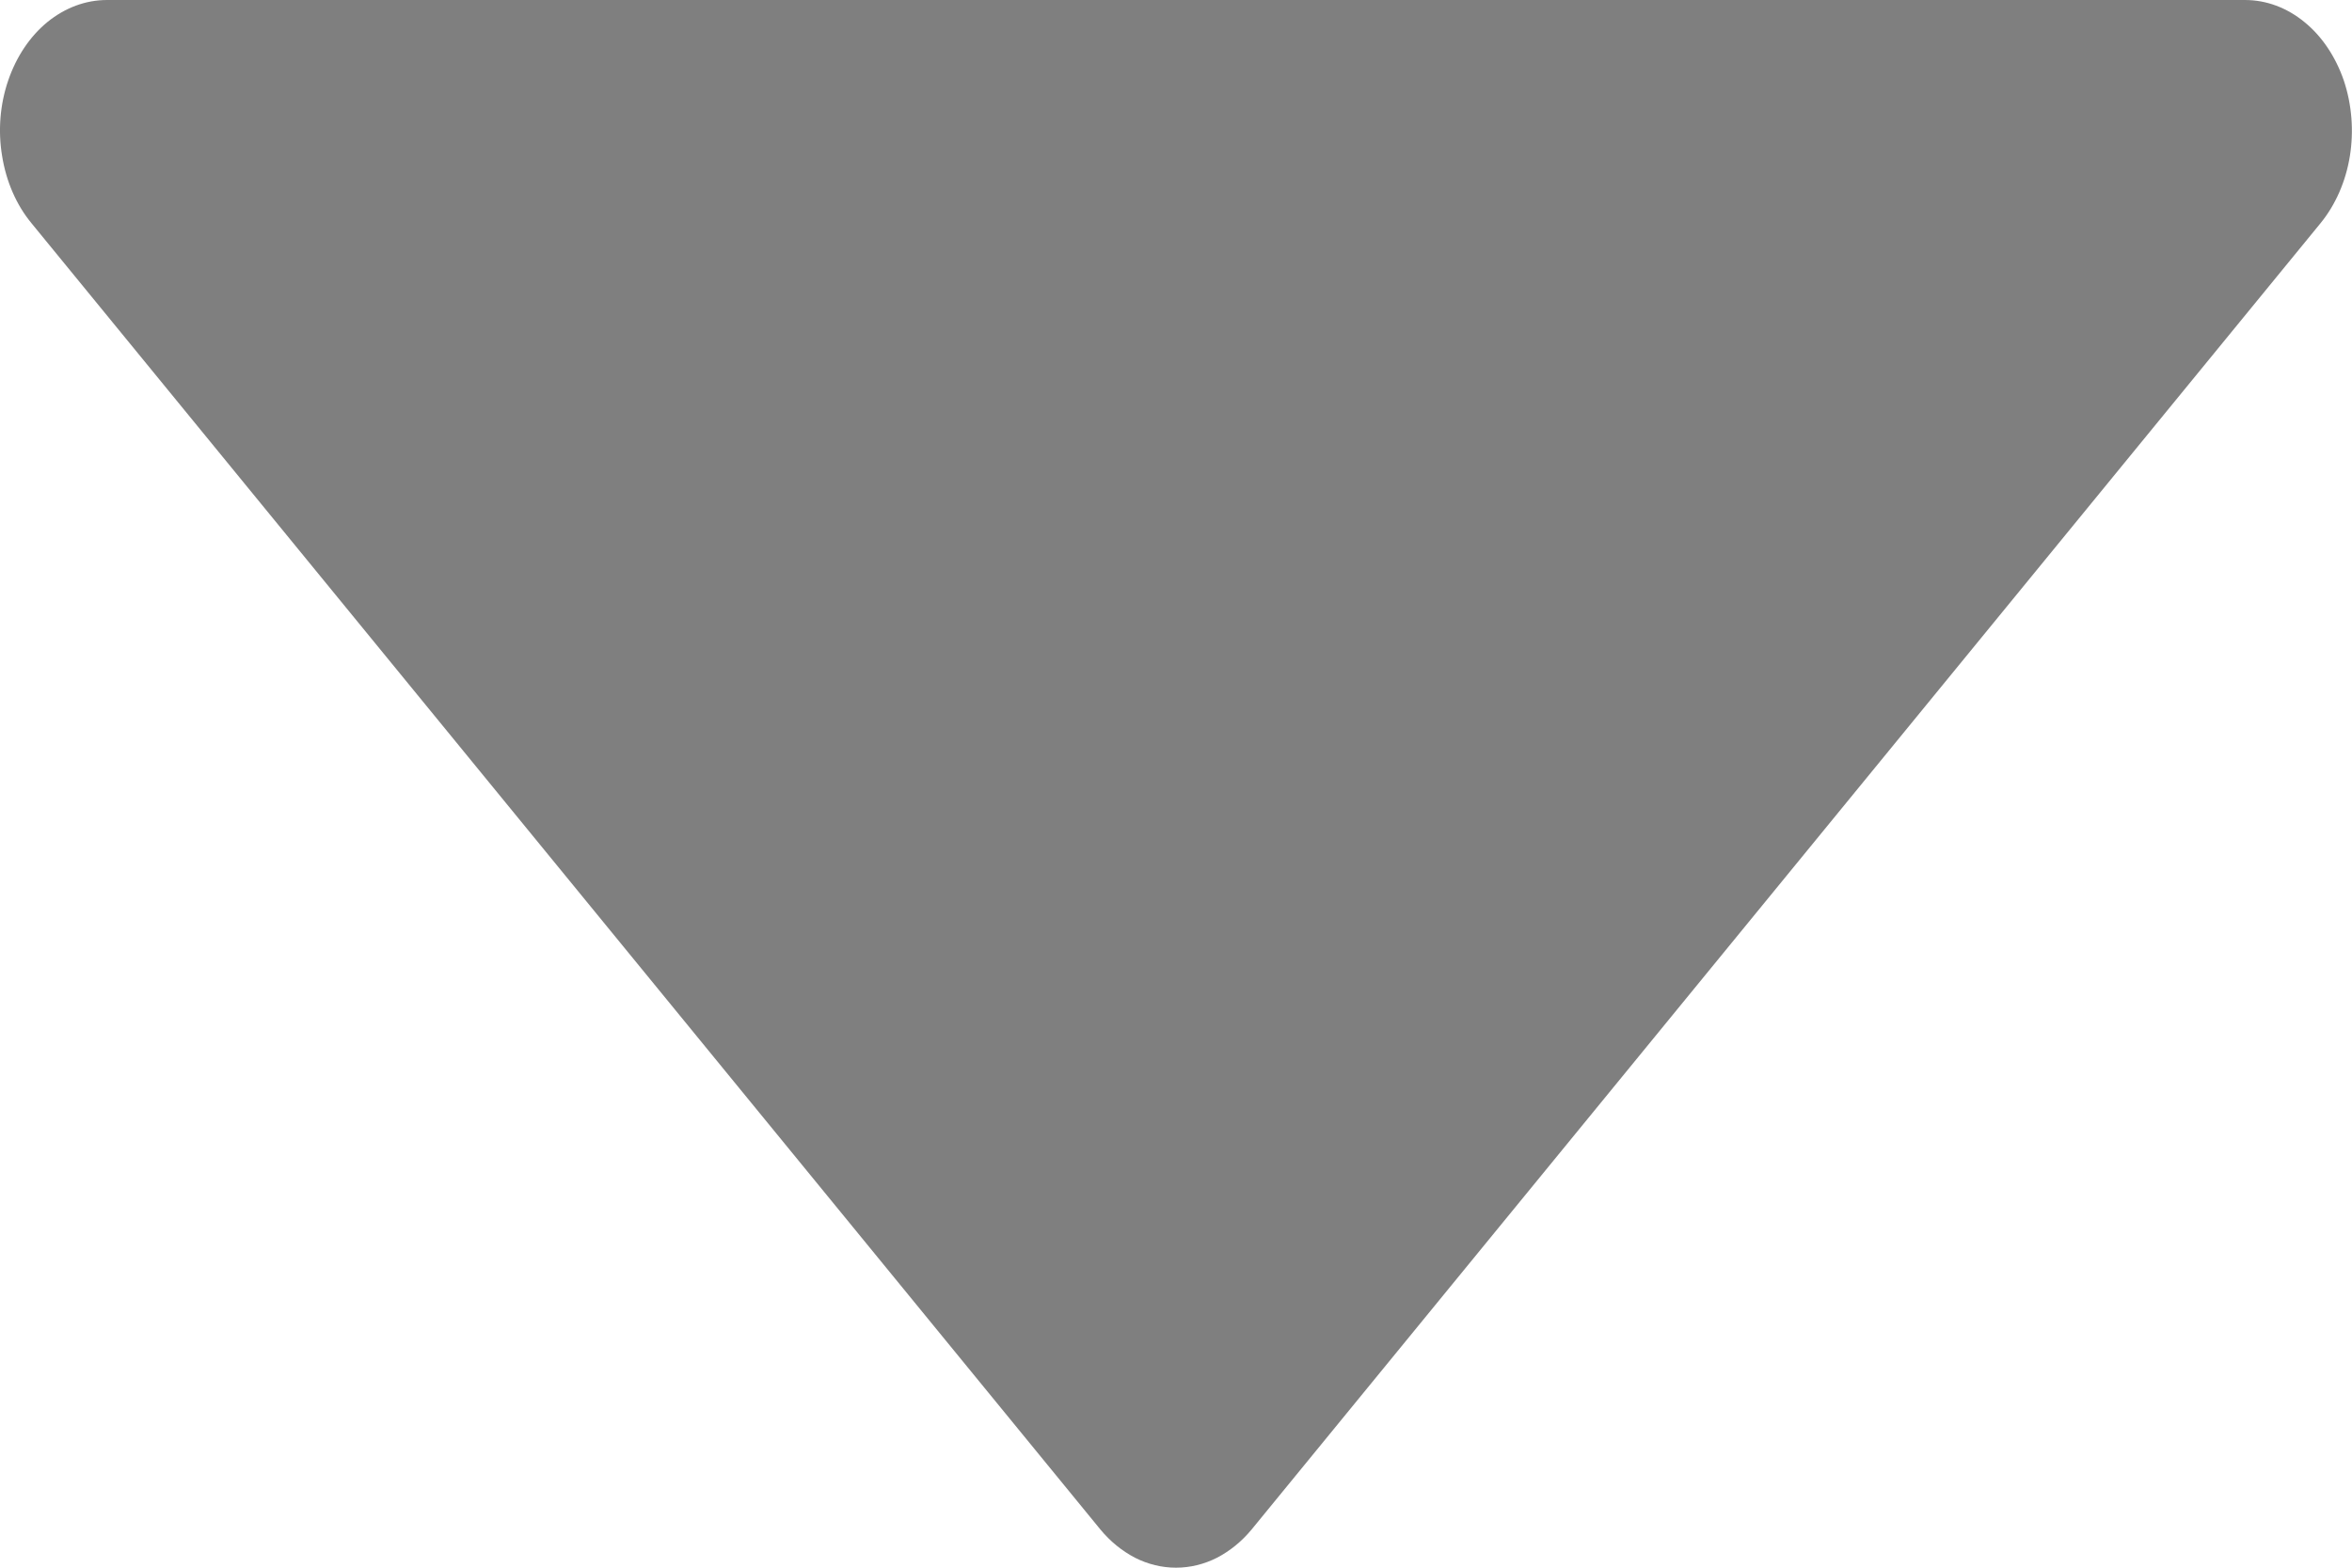
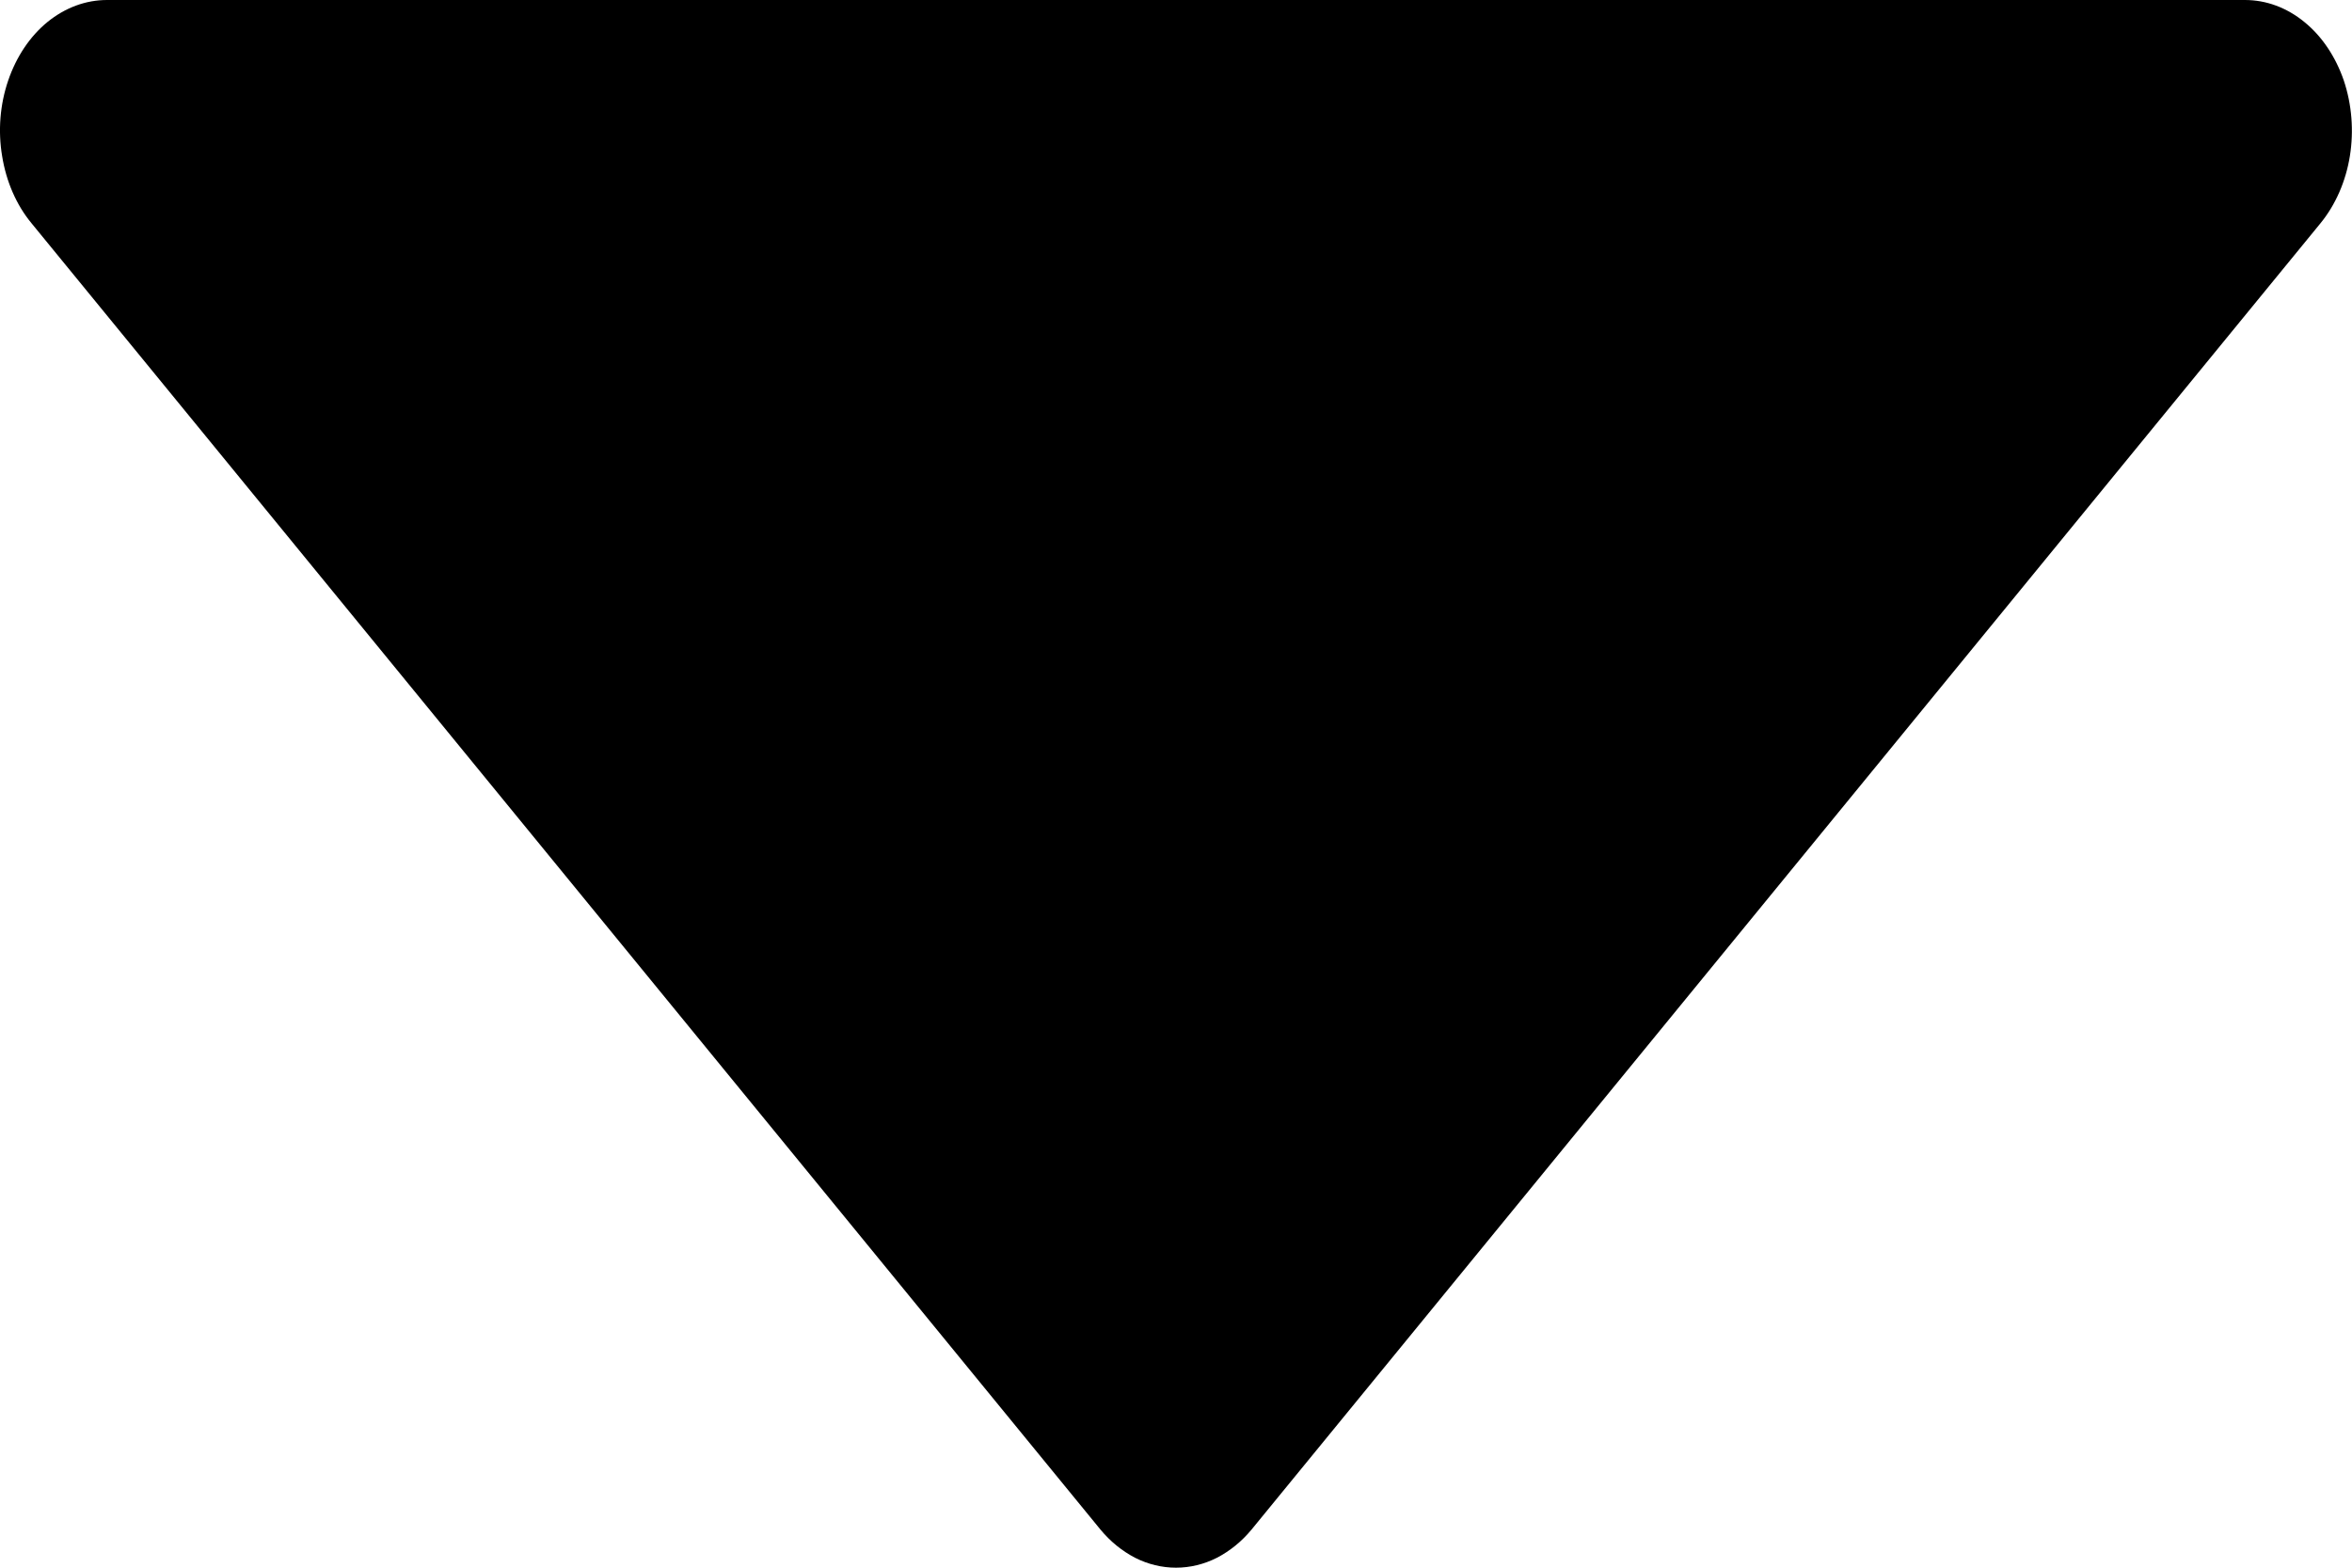
<svg xmlns="http://www.w3.org/2000/svg" preserveAspectRatio="none" overflow="visible" style="display: block;" width="13.272" height="8.848" viewBox="0 0 13.272 8.848" fill="none">
  <g id="Vector">
-     <path id="Vector_2" d="M13.226 0.455C13.18 0.321 13.103 0.205 13.003 0.124C12.904 0.043 12.788 3.01936e-05 12.668 2.28404e-07H0.604C0.484 -0 0.368 0.043 0.268 0.124C0.169 0.205 0.092 0.32 0.046 0.455C0 0.59 -0.012 0.738 0.012 0.881C0.035 1.024 0.092 1.156 0.177 1.259L6.209 8.632C6.265 8.7 6.332 8.754 6.405 8.792C6.478 8.829 6.557 8.848 6.636 8.848C6.715 8.848 6.794 8.829 6.867 8.792C6.94 8.754 7.007 8.7 7.063 8.632L13.095 1.259C13.179 1.156 13.237 1.024 13.26 0.881C13.283 0.738 13.271 0.59 13.226 0.455Z" fill="black" fill-opacity="0.5" />
+     <path id="Vector_2" d="M13.226 0.455C13.18 0.321 13.103 0.205 13.003 0.124C12.904 0.043 12.788 3.01936e-05 12.668 2.28404e-07H0.604C0.484 -0 0.368 0.043 0.268 0.124C0.169 0.205 0.092 0.32 0.046 0.455C0 0.59 -0.012 0.738 0.012 0.881C0.035 1.024 0.092 1.156 0.177 1.259L6.209 8.632C6.265 8.7 6.332 8.754 6.405 8.792C6.478 8.829 6.557 8.848 6.636 8.848C6.715 8.848 6.794 8.829 6.867 8.792C6.94 8.754 7.007 8.7 7.063 8.632L13.095 1.259C13.179 1.156 13.237 1.024 13.26 0.881C13.283 0.738 13.271 0.59 13.226 0.455Z" fill="black" />
  </g>
</svg>
